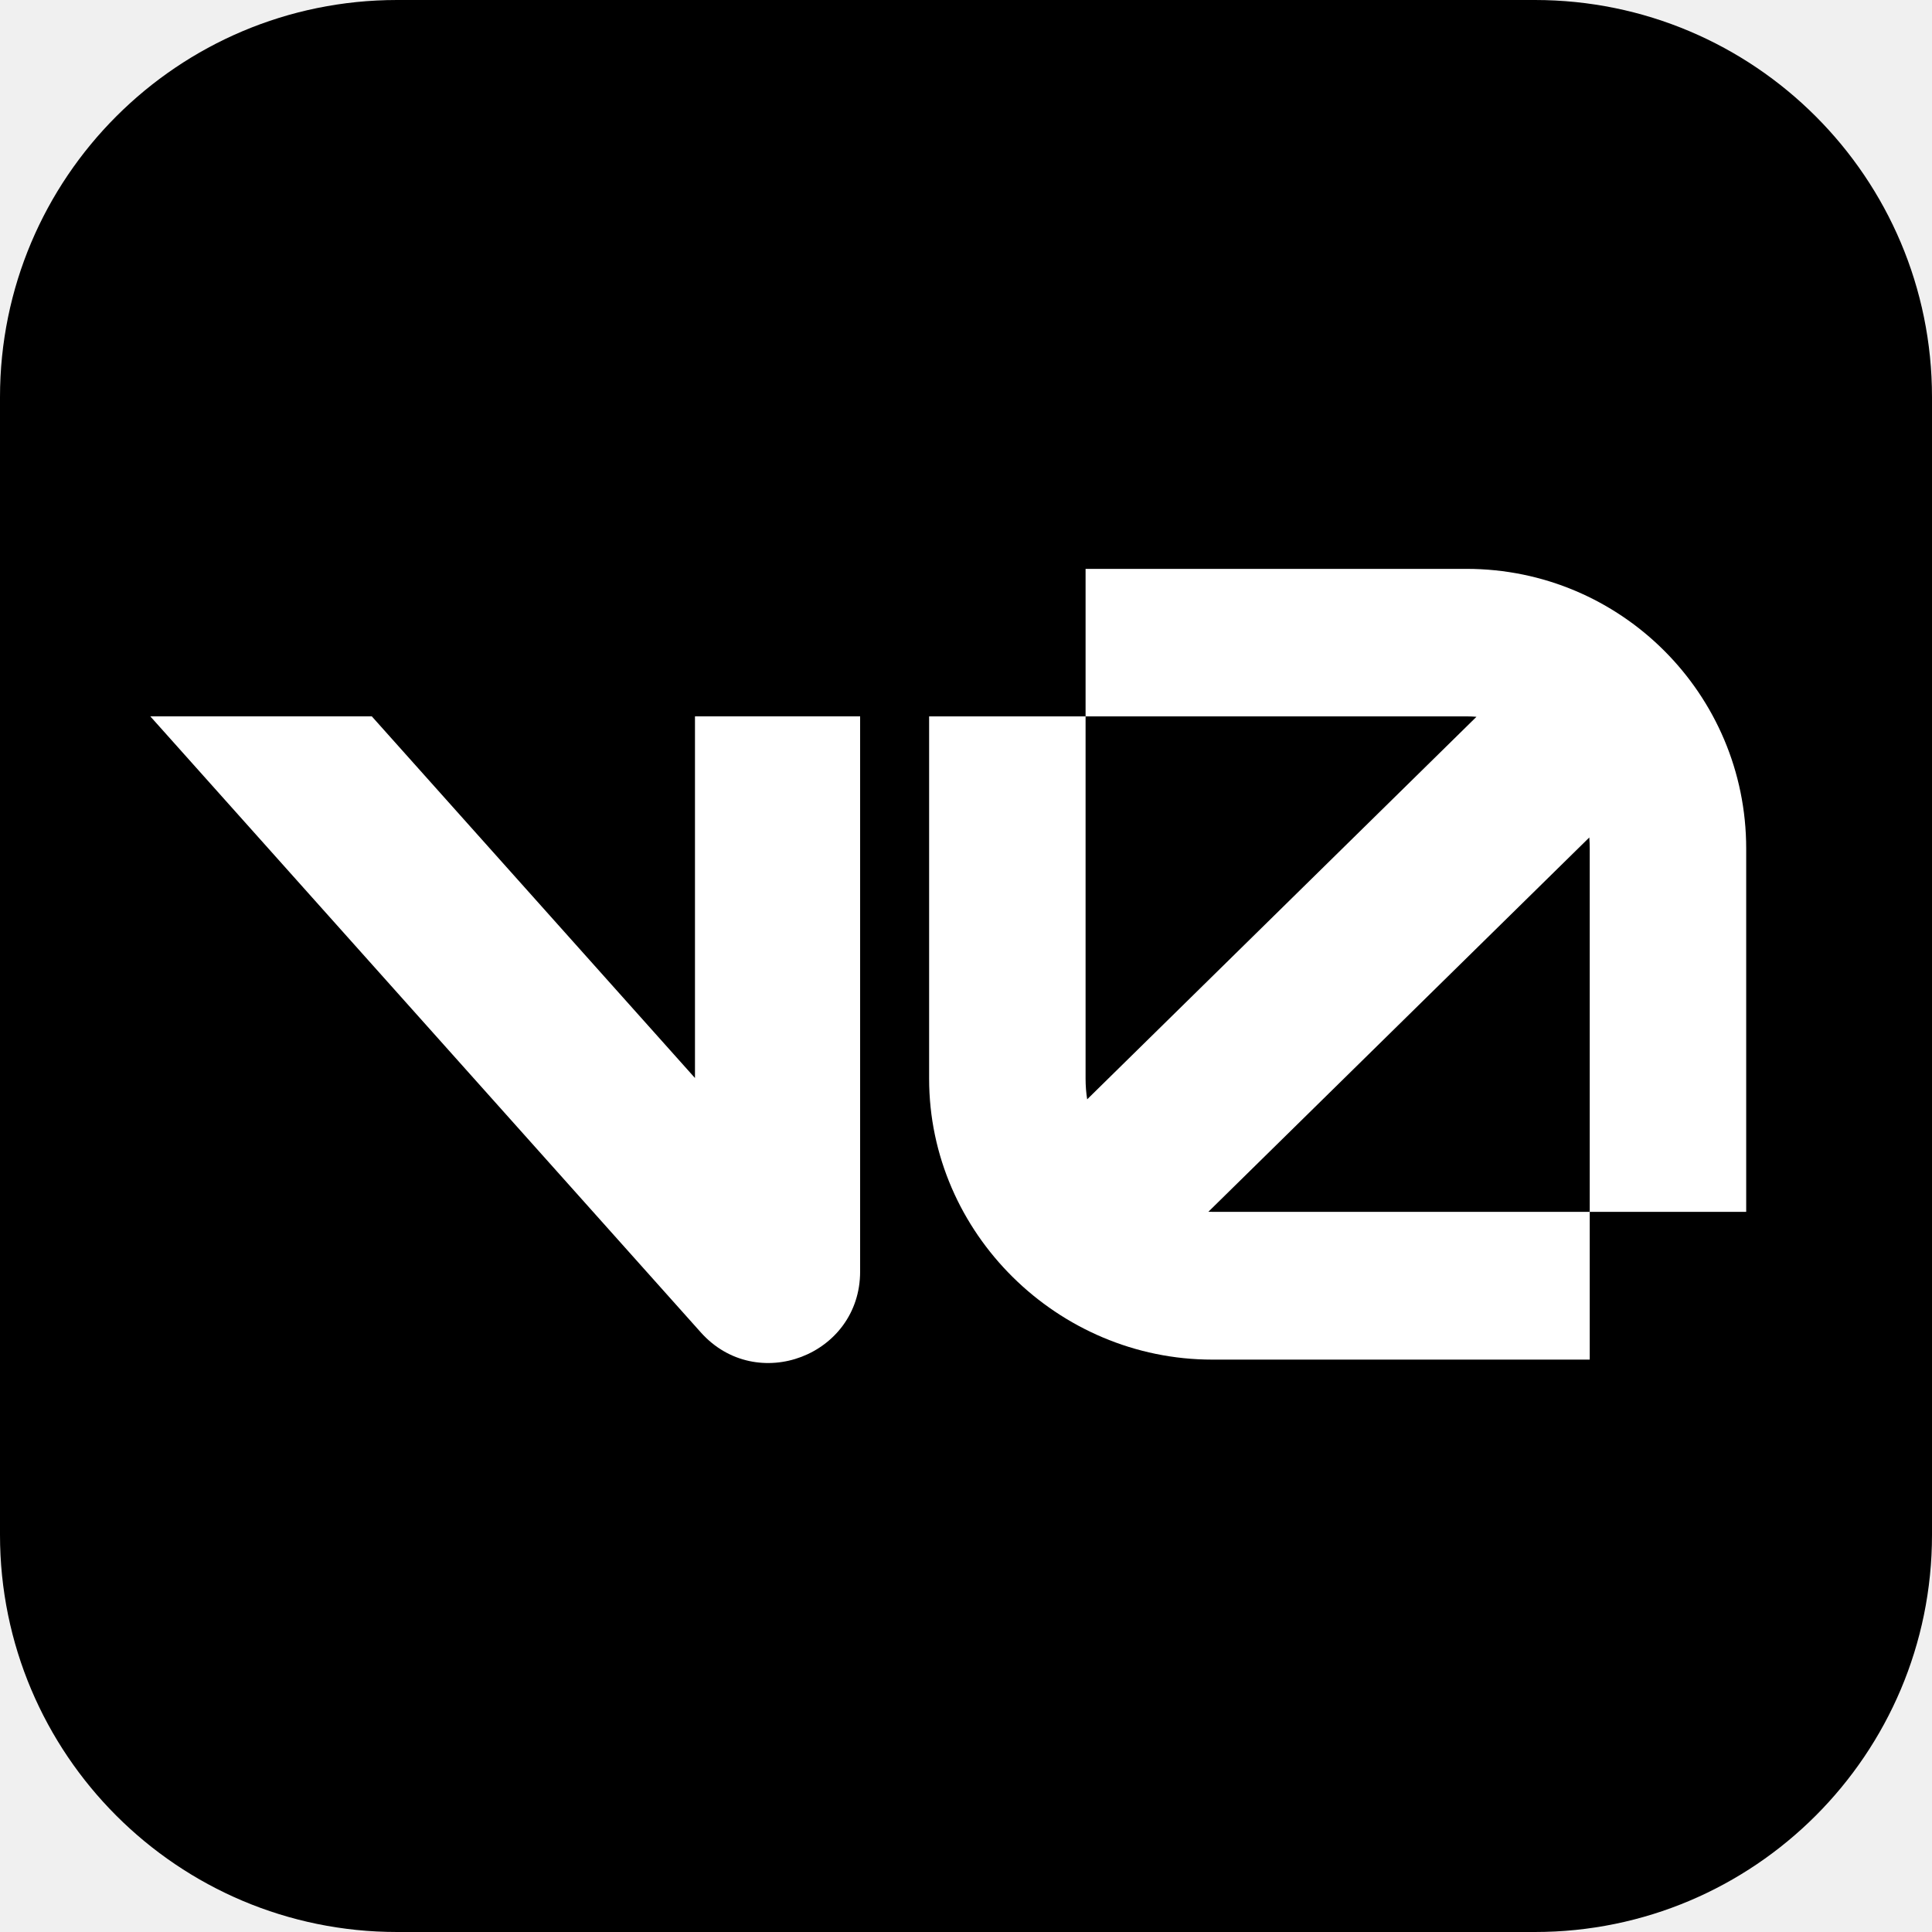
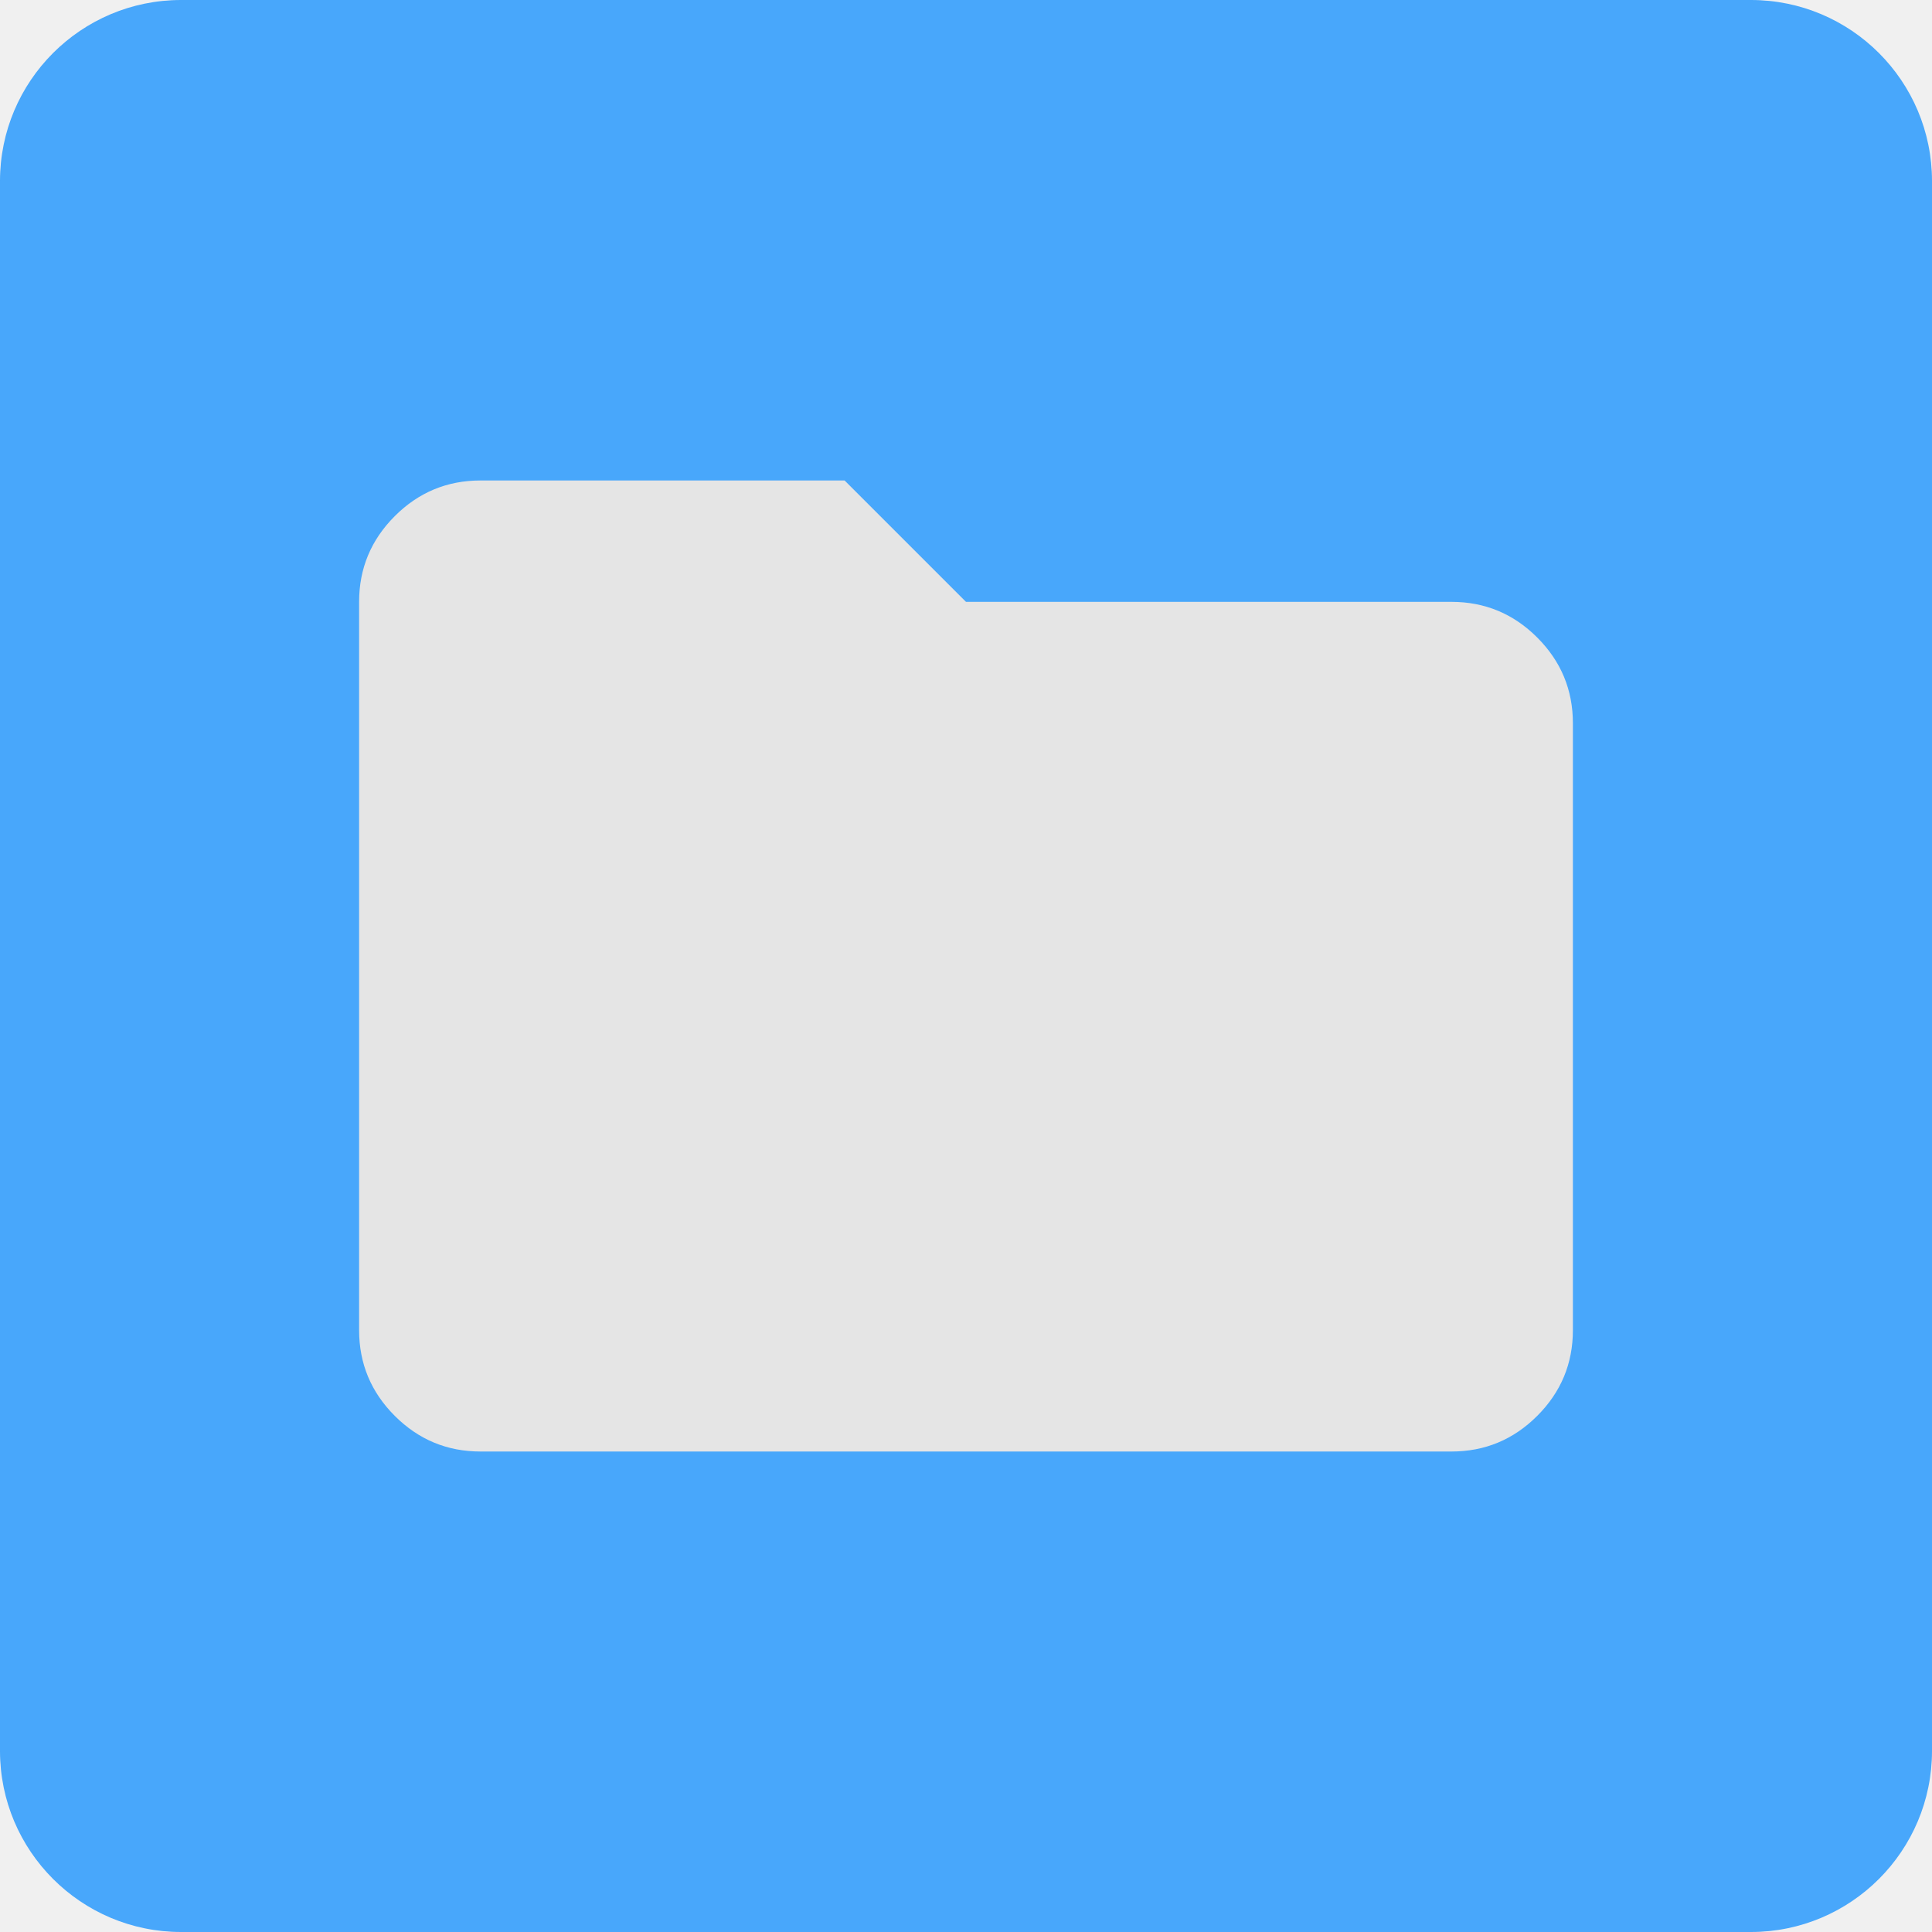
- <svg xmlns="http://www.w3.org/2000/svg" width="180" height="180" viewBox="0 0 180 180" fill="none">
-   <g clip-path="url(#clip0_7960_43945)">
-     <rect width="180" height="180" rx="37" fill="#000000" />
-     <g style="transform: scale(95%); transform-origin: center">
-       <path fill="#FFFFFF" d="M101.141 53H136.632C151.023 53 162.689 64.666 162.689 79.057V112.904H148.112V79.057C148.112 78.71 148.098 78.366 148.072 78.025L112.581 112.898C112.701 112.902 112.821 112.904 112.941 112.904H148.112V126.672H112.941C98.55 126.672 86.564 114.891 86.564 100.5V66.743H101.141V100.5C101.141 101.15 101.191 101.792 101.289 102.422L137.56 66.782C137.255 66.756 136.945 66.743 136.632 66.743H101.141V53Z" />
-       <path fill="#FFFFFF" d="M65.293 124.136L14 66.737H34.636L64.749 100.436V66.737H80.136V118.47C80.136 126.278 70.495 129.958 65.293 124.136Z" />
-     </g>
-   </g>
-   <defs>
-     <clipPath id="clip0_7960_43945">
-       <rect width="180" height="180" fill="white" />
-     </clipPath>
-   </defs>
+ <svg xmlns="http://www.w3.org/2000/svg" width="512" height="512" viewBox="0 0 512 512" fill="none">
+   <rect width="512" height="512" rx="48" fill="#0088FF" fill-opacity="0.7" />
+   <path d="M127.333 384.667C118.487 384.667 110.915 381.517 104.616 375.218C98.316 368.918 95.167 361.346 95.167 352.5V159.5C95.167 150.654 98.316 143.082 104.616 136.782C110.915 130.483 118.487 127.333 127.333 127.333H223.833L256 159.5H384.667C393.512 159.5 401.085 162.65 407.384 168.949C413.684 175.248 416.833 182.821 416.833 191.667V352.5C416.833 361.346 413.684 368.918 407.384 375.218C401.085 381.517 393.512 384.667 384.667 384.667H127.333Z" fill="#E5E5E5" />
</svg>
